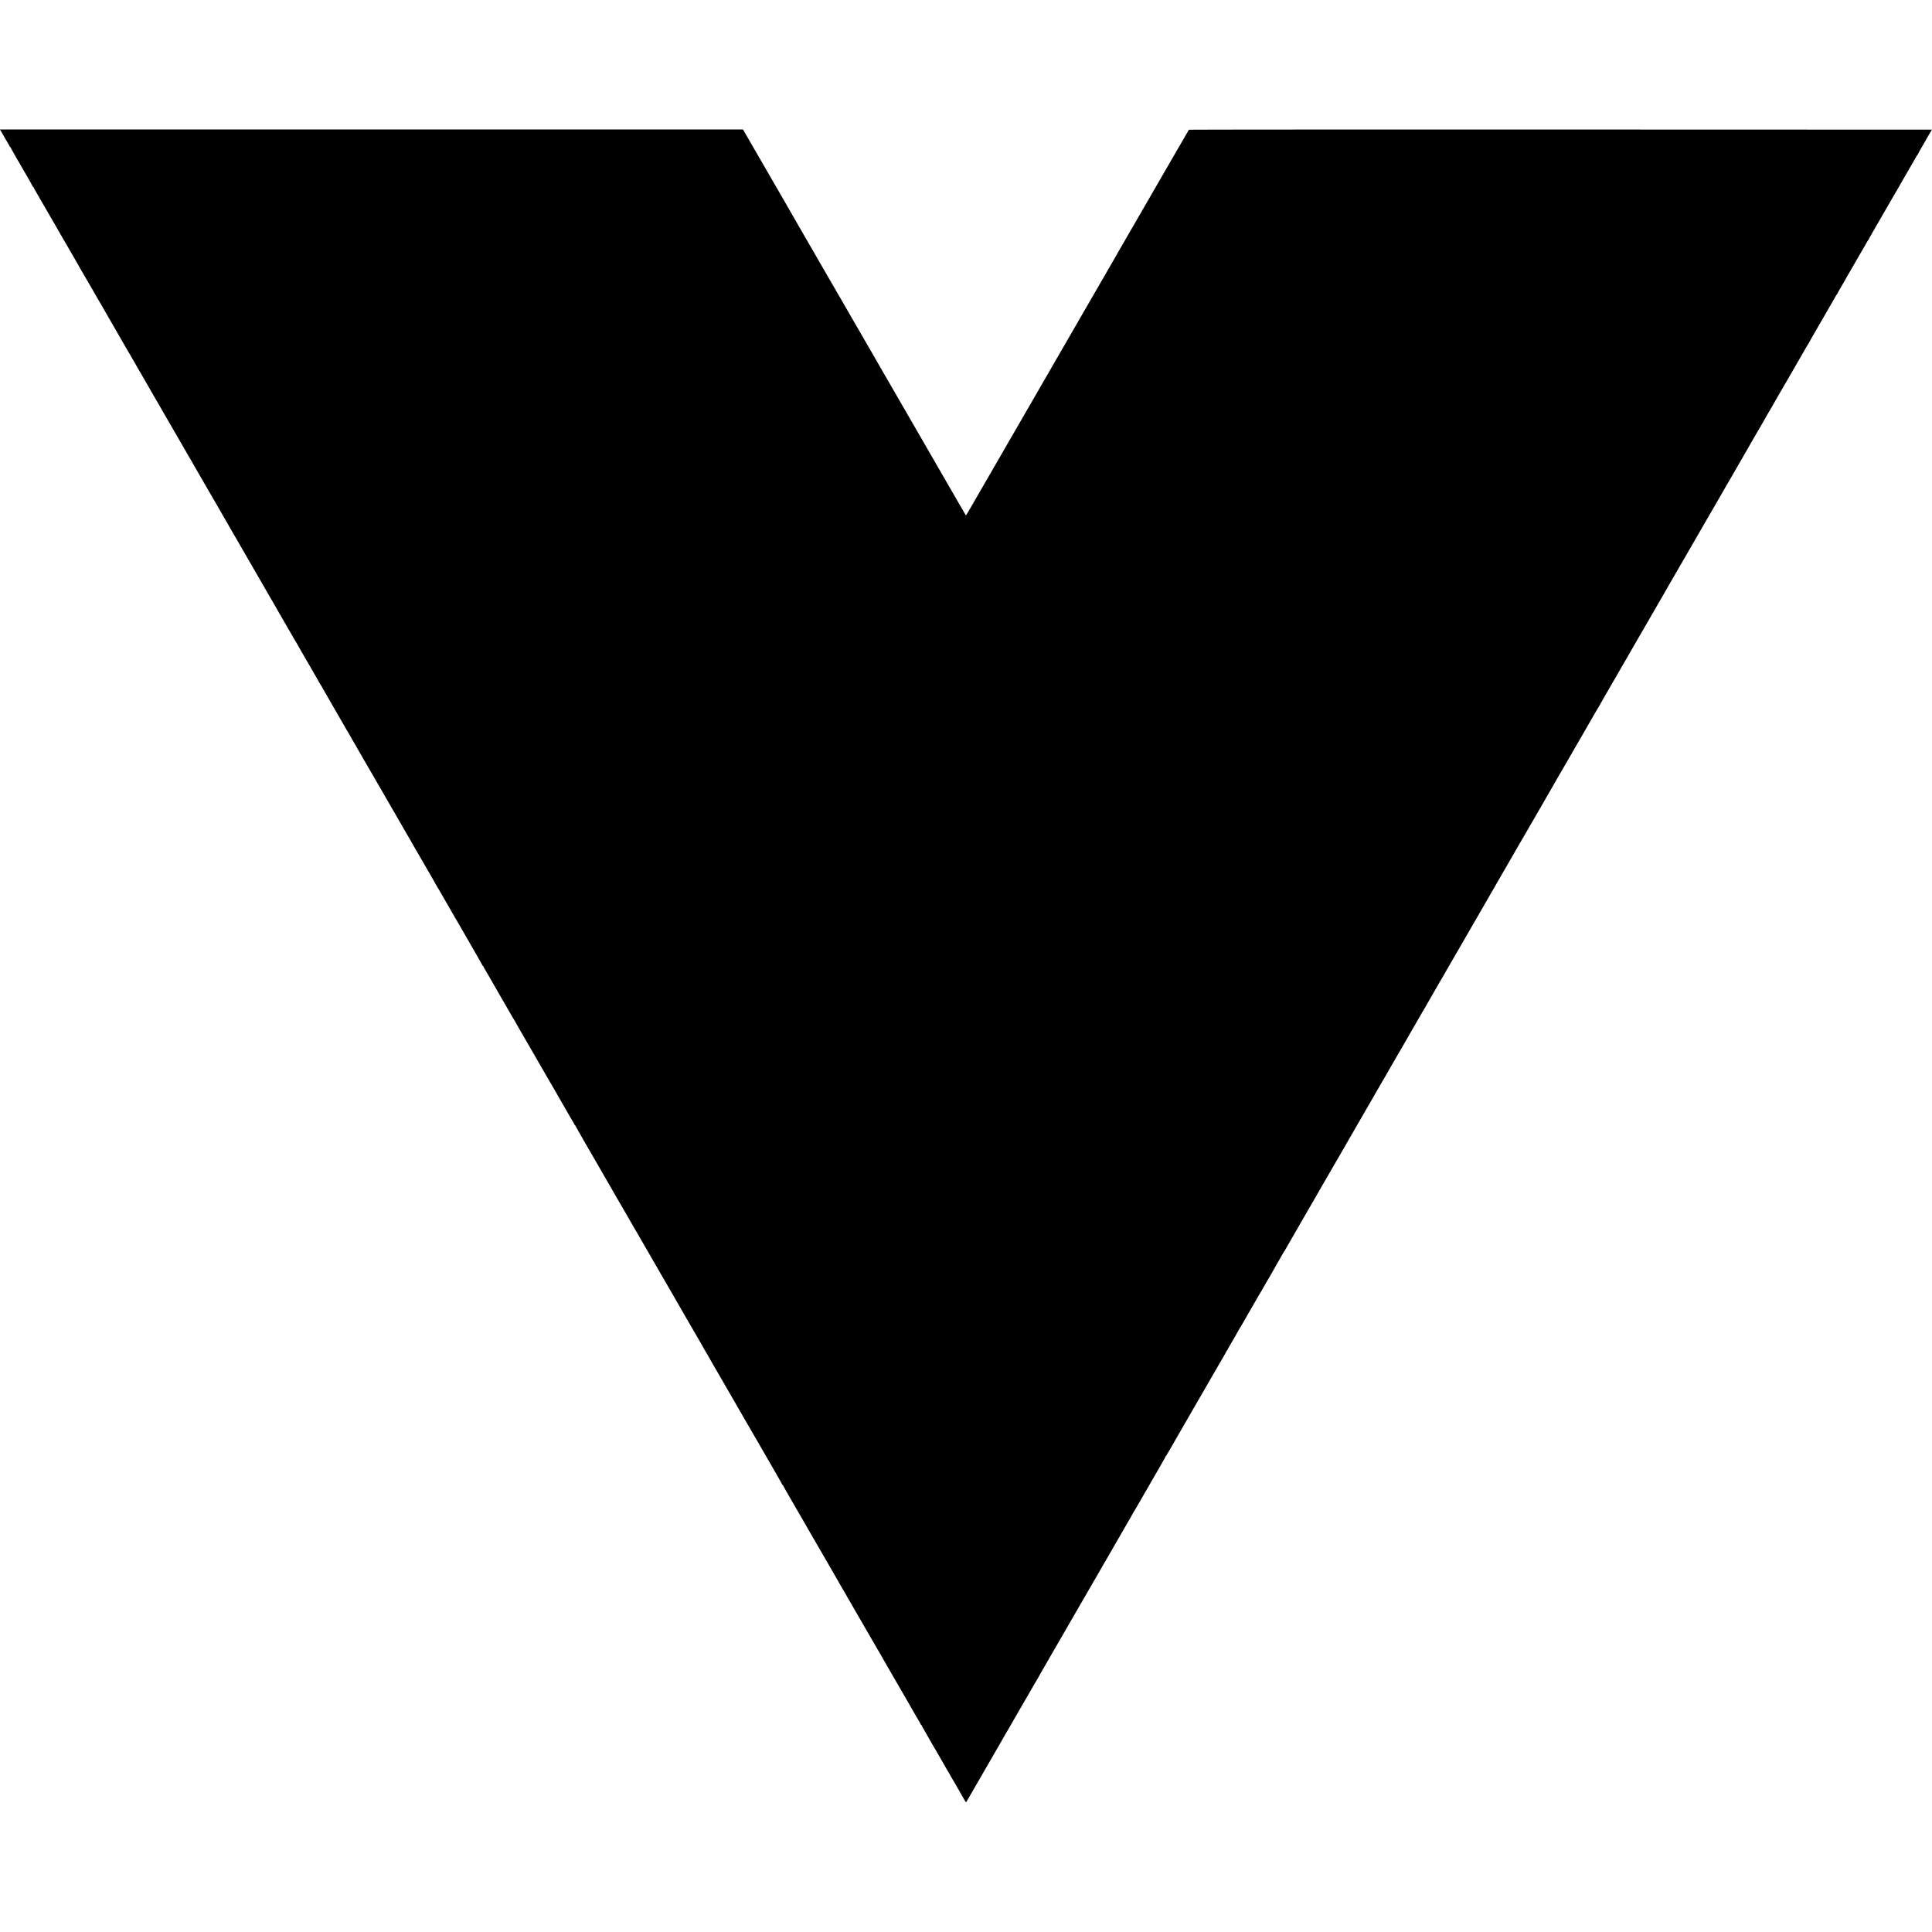
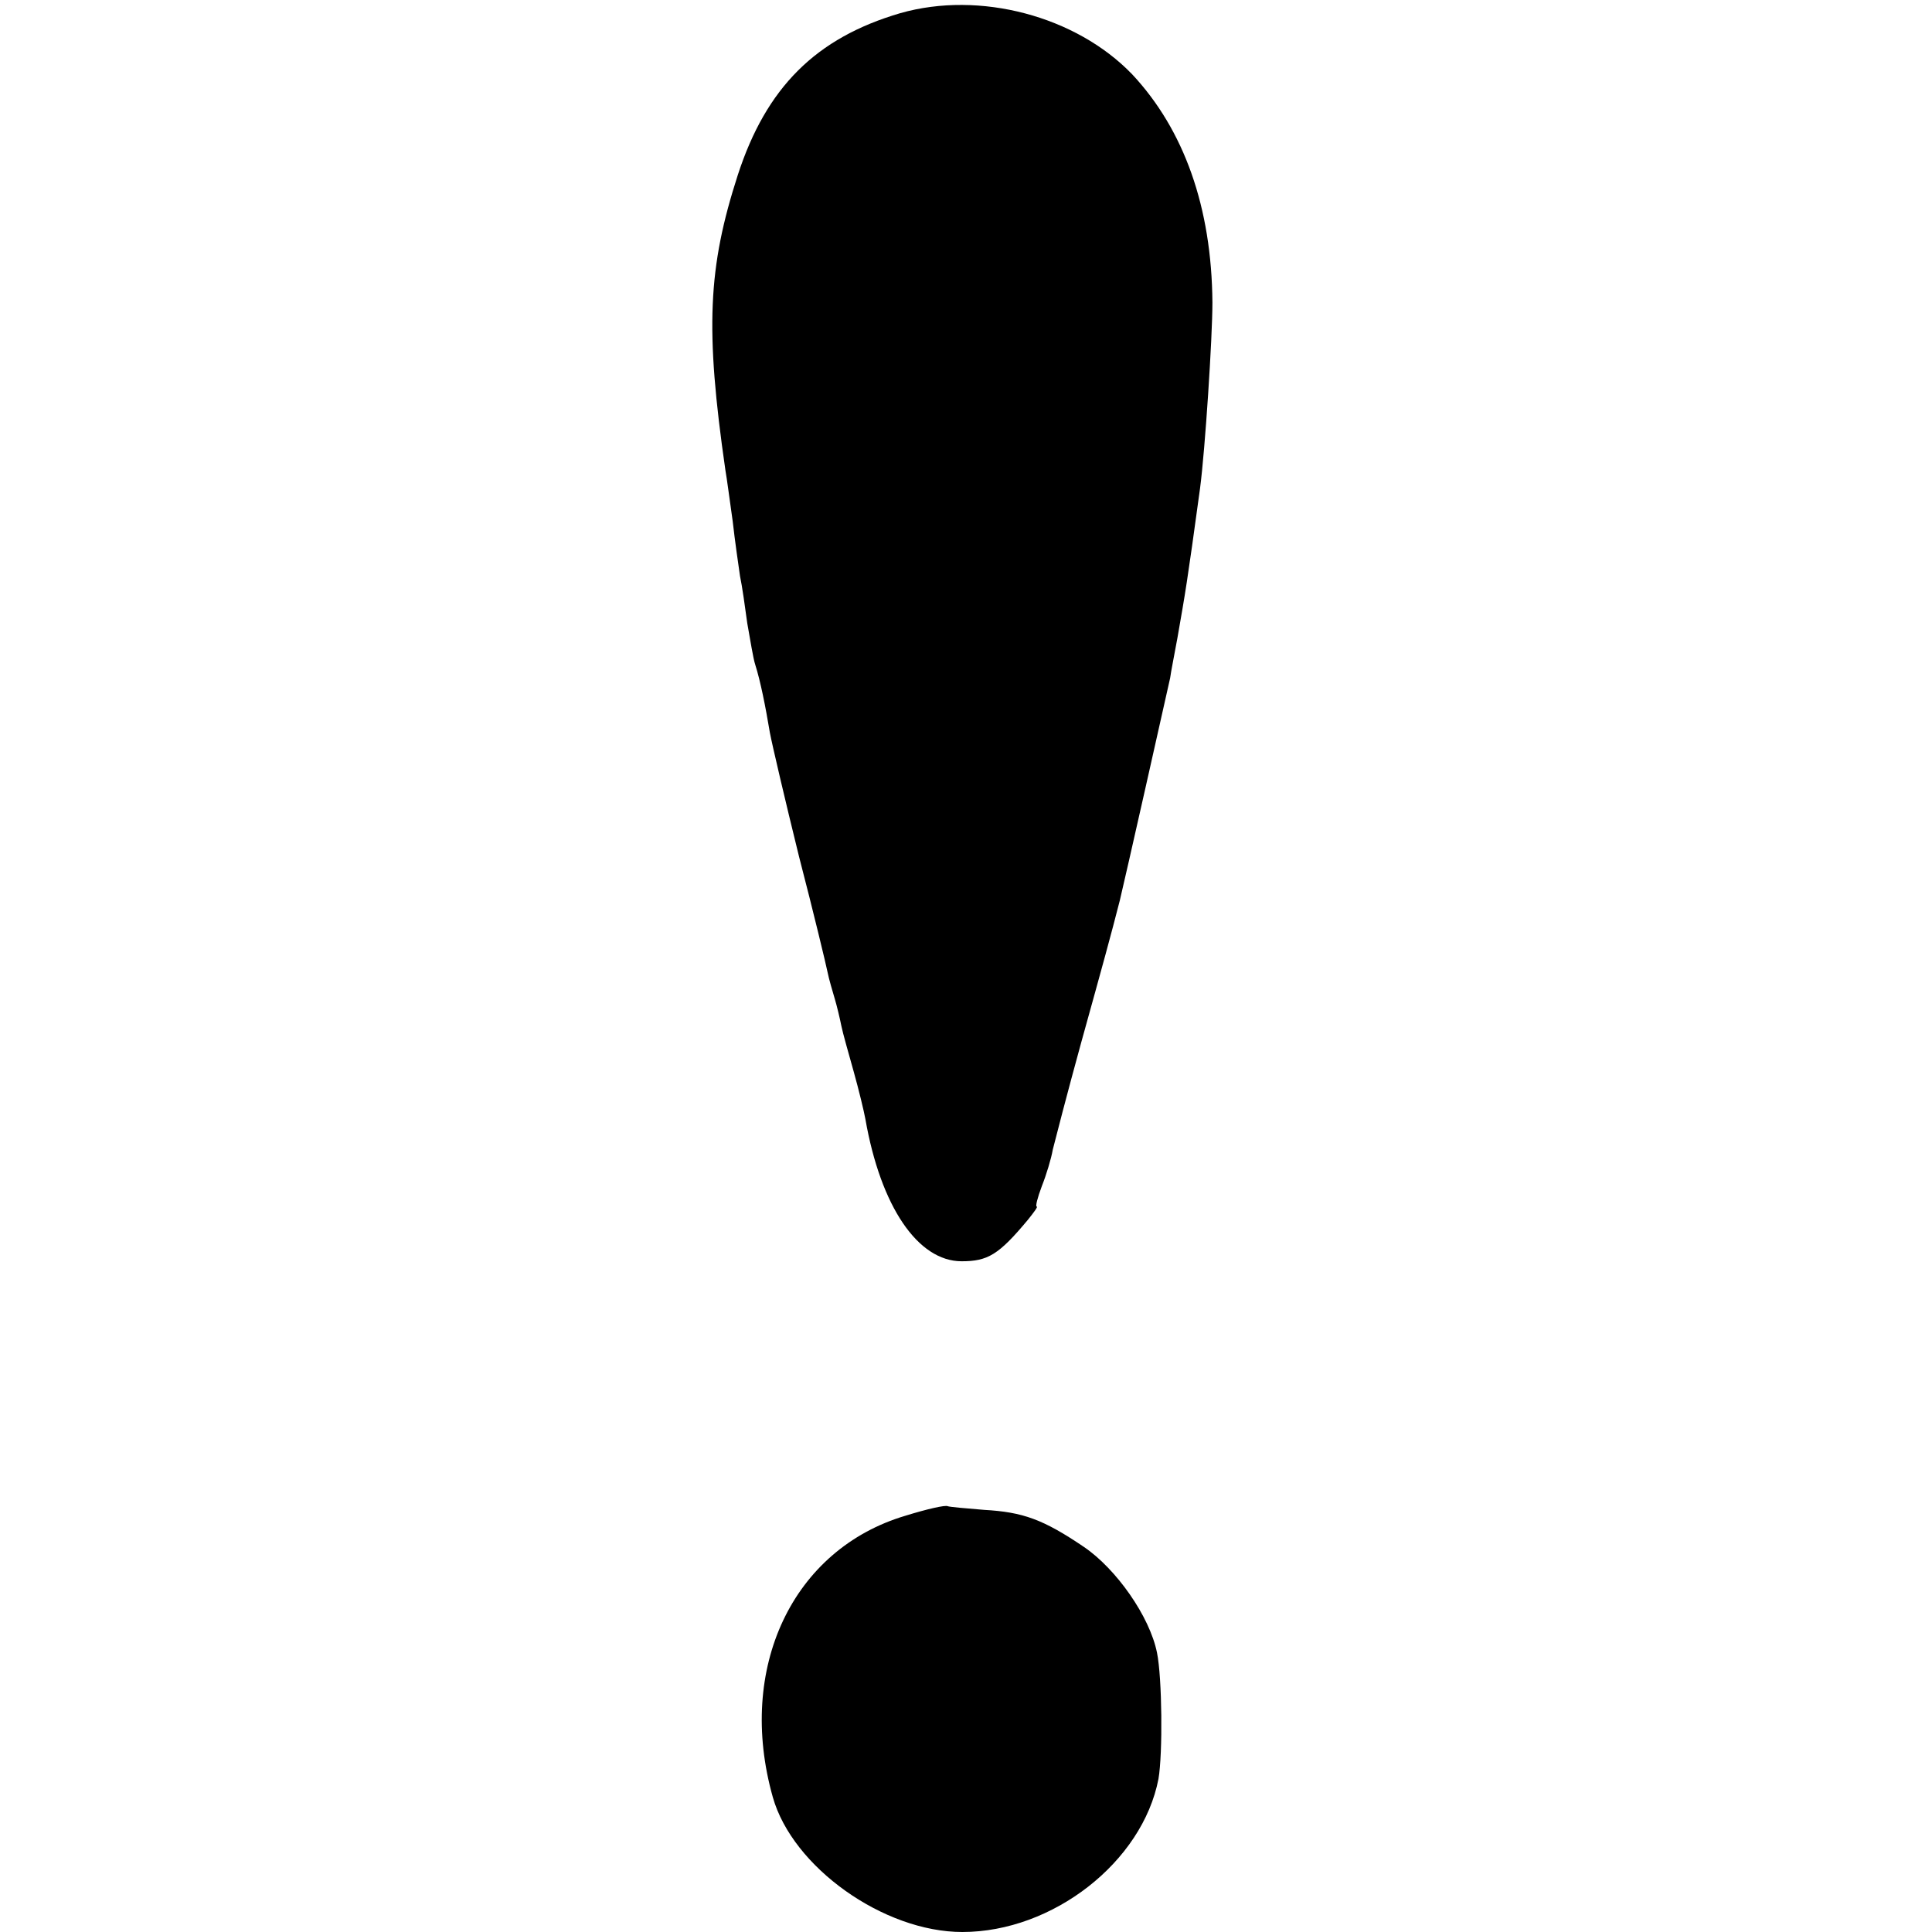
- <svg xmlns="http://www.w3.org/2000/svg" version="1.0" width="16pt" height="16pt" viewBox="0 0 16 16" preserveAspectRatio="xMidYMid meet">
-   <g transform="translate(0,16) scale(0.00032,-0.00032)" fill="#000000" stroke="none">
-     <path d="M18 46618 c45 -75 122 -207 122 -211 0 -2 25 -45 55 -95 30 -50 55 -96 55 -102 0 -5 5 -10 10 -10 6 0 10 -4 10 -9 0 -5 73 -135 161 -288 89 -153 173 -298 187 -323 14 -25 32 -57 41 -72 88 -149 187 -324 189 -335 2 -7 8 -13 13 -13 5 0 9 -4 9 -10 0 -5 46 -89 103 -187 175 -302 490 -846 507 -876 8 -16 20 -36 25 -45 28 -46 290 -498 339 -585 13 -23 74 -129 136 -236 61 -107 123 -215 137 -240 14 -25 29 -50 33 -56 5 -5 23 -37 40 -70 18 -33 38 -67 44 -75 11 -16 21 -33 63 -109 14 -25 29 -50 33 -56 4 -5 21 -35 38 -65 55 -100 261 -455 269 -465 4 -5 14 -21 20 -35 15 -29 41 -75 103 -180 24 -41 52 -88 60 -105 9 -16 57 -100 107 -185 112 -193 362 -626 380 -660 8 -14 23 -38 33 -55 11 -16 23 -37 27 -45 4 -8 26 -46 48 -85 23 -38 53 -90 67 -115 46 -81 64 -113 178 -310 62 -107 121 -210 132 -227 37 -67 56 -99 85 -148 16 -27 32 -57 36 -65 4 -8 15 -27 25 -42 9 -15 53 -89 96 -165 44 -76 177 -307 296 -513 120 -206 268 -463 330 -570 131 -227 117 -203 200 -348 36 -62 73 -125 82 -140 10 -15 21 -34 25 -42 4 -8 20 -37 36 -65 17 -27 38 -65 48 -82 49 -85 64 -111 87 -153 13 -25 28 -49 32 -55 4 -5 78 -134 165 -285 87 -151 166 -288 176 -305 10 -16 26 -43 35 -59 9 -17 125 -217 257 -445 132 -229 253 -441 270 -471 17 -30 45 -79 64 -108 18 -29 33 -54 33 -57 0 -2 20 -37 44 -77 24 -40 123 -212 221 -383 97 -170 190 -330 205 -355 16 -25 39 -65 53 -90 13 -25 81 -144 152 -265 70 -121 137 -238 150 -260 12 -22 37 -65 55 -95 18 -30 43 -73 55 -95 12 -22 48 -85 80 -140 77 -132 163 -280 190 -330 13 -22 71 -123 130 -225 59 -102 116 -199 126 -217 10 -17 29 -50 43 -72 15 -22 26 -43 26 -45 0 -2 27 -50 60 -106 33 -56 60 -103 60 -105 0 -2 55 -98 90 -155 8 -14 182 -316 239 -414 13 -22 45 -79 72 -124 27 -46 49 -86 49 -89 0 -2 14 -24 30 -48 16 -24 30 -46 30 -49 0 -5 74 -135 100 -176 5 -8 24 -42 43 -75 50 -88 58 -101 262 -455 104 -179 199 -345 213 -370 14 -25 28 -49 32 -55 4 -5 17 -26 28 -45 10 -19 62 -109 114 -200 114 -197 133 -230 170 -295 16 -27 33 -57 38 -65 17 -28 96 -165 103 -180 4 -8 16 -28 26 -45 10 -16 77 -131 148 -255 72 -124 181 -313 243 -420 62 -107 121 -209 131 -227 35 -62 323 -560 392 -678 38 -66 83 -145 100 -175 16 -30 33 -59 37 -65 4 -5 17 -27 29 -47 34 -61 56 -100 90 -156 17 -29 31 -55 31 -57 0 -2 17 -32 39 -67 21 -35 134 -229 251 -433 117 -203 235 -407 261 -451 27 -45 49 -85 49 -88 0 -4 8 -19 19 -34 15 -21 200 -341 309 -533 10 -19 33 -58 51 -87 17 -29 31 -54 31 -56 0 -2 25 -44 55 -94 30 -50 55 -95 55 -98 0 -4 6 -15 14 -23 7 -9 27 -41 43 -71 17 -30 170 -297 342 -594 171 -296 311 -542 311 -547 0 -5 5 -9 10 -9 6 0 10 -4 10 -10 0 -5 22 -47 49 -92 27 -46 58 -99 68 -118 24 -43 81 -140 93 -160 5 -8 66 -114 135 -235 69 -121 130 -227 135 -235 12 -21 259 -447 283 -490 10 -19 28 -47 38 -62 11 -14 19 -29 19 -32 0 -3 37 -69 83 -148 99 -170 305 -526 337 -583 13 -22 31 -53 41 -70 11 -16 22 -37 26 -45 7 -14 82 -146 103 -180 14 -24 181 -311 205 -355 13 -22 46 -80 75 -130 29 -49 64 -110 78 -135 14 -25 51 -88 82 -140 31 -52 59 -102 63 -110 4 -8 18 -33 31 -55 205 -353 284 -489 309 -535 17 -30 45 -78 62 -106 18 -28 36 -60 39 -72 4 -12 12 -22 17 -22 5 0 9 -4 9 -10 0 -5 109 -197 241 -427 133 -230 250 -431 259 -448 51 -90 222 -385 280 -485 37 -63 78 -135 92 -160 14 -25 67 -117 118 -205 51 -88 101 -175 111 -193 34 -58 55 -95 149 -257 51 -88 101 -173 110 -190 9 -16 76 -131 147 -255 72 -124 140 -241 151 -260 61 -108 281 -489 355 -615 38 -66 77 -133 87 -150 35 -63 91 -161 100 -175 14 -23 99 -169 128 -220 54 -97 135 -235 142 -245 4 -5 20 -32 35 -60 26 -48 238 -416 276 -480 10 -16 26 -46 37 -65 30 -53 382 -661 403 -695 10 -16 22 -37 26 -45 4 -8 26 -48 50 -88 24 -41 43 -75 43 -77 0 -2 22 -40 50 -85 27 -45 50 -84 50 -86 0 -3 38 -69 83 -147 84 -142 302 -520 340 -587 10 -19 34 -60 52 -90 18 -30 44 -75 57 -100 14 -25 45 -79 70 -120 25 -41 56 -96 70 -121 14 -25 77 -133 138 -240 62 -107 122 -210 132 -229 25 -43 310 -535 337 -581 11 -19 26 -45 34 -59 17 -32 238 -414 266 -460 11 -19 24 -41 28 -49 3 -7 75 -133 160 -278 84 -146 153 -269 153 -274 0 -5 5 -9 10 -9 6 0 10 -4 10 -10 0 -5 82 -150 181 -322 182 -314 201 -346 240 -415 12 -21 80 -139 152 -263 71 -124 141 -245 155 -270 14 -25 28 -49 32 -55 6 -8 145 -248 220 -380 37 -66 209 -362 229 -395 11 -19 24 -42 28 -49 4 -8 67 -118 140 -243 73 -125 133 -230 133 -233 0 -2 15 -28 33 -57 19 -29 47 -78 64 -108 17 -30 53 -93 79 -139 53 -90 82 -141 157 -272 82 -142 115 -199 381 -659 142 -245 268 -463 281 -485 12 -22 71 -125 132 -230 60 -104 172 -298 248 -430 76 -132 146 -253 156 -270 11 -16 22 -36 26 -44 3 -8 30 -54 60 -103 29 -49 53 -91 53 -93 0 -3 18 -34 40 -70 22 -36 40 -67 40 -69 0 -2 37 -66 81 -142 45 -77 98 -168 119 -204 20 -36 47 -81 58 -100 12 -19 27 -47 33 -62 6 -16 15 -28 20 -28 5 0 9 -4 9 -9 0 -6 63 -118 140 -251 77 -133 140 -243 140 -245 0 -2 18 -33 41 -70 22 -37 49 -83 60 -101 10 -19 29 -51 40 -71 25 -45 109 -189 126 -218 7 -11 17 -29 22 -40 6 -11 22 -38 35 -60 14 -22 37 -62 52 -90 14 -27 35 -62 45 -77 11 -14 19 -29 19 -32 0 -3 18 -35 40 -71 22 -36 40 -67 40 -69 0 -2 19 -35 42 -72 23 -38 55 -94 72 -124 26 -47 139 -244 171 -298 6 -9 21 -36 34 -60 28 -48 37 -51 51 -19 6 12 19 36 29 52 10 17 27 46 38 65 11 19 104 181 208 360 103 179 199 345 213 370 14 25 42 74 64 109 21 34 38 65 38 67 0 2 18 33 40 69 22 36 40 67 40 69 0 3 177 310 199 346 16 26 136 234 140 244 2 5 25 44 52 88 27 44 49 81 49 84 0 2 18 34 40 70 22 36 40 67 40 69 0 2 20 36 43 77 35 58 169 289 297 513 9 17 50 86 90 155 40 69 86 150 103 180 16 30 35 62 41 70 6 8 16 24 22 35 35 64 72 129 167 293 59 100 116 199 127 220 11 20 30 53 41 72 43 72 1070 1850 1121 1940 14 25 65 113 113 195 48 83 96 166 107 185 10 19 28 50 38 68 11 18 73 124 137 235 64 111 175 303 246 427 71 124 173 299 225 390 52 91 116 202 143 248 27 45 49 85 49 89 0 4 6 14 14 22 7 9 28 43 46 76 26 47 251 436 378 655 11 19 29 51 40 70 11 19 101 176 201 348 99 172 181 317 181 323 0 5 5 9 10 9 6 0 10 5 10 11 0 6 8 23 18 37 11 15 32 52 49 82 16 30 130 228 253 440 122 212 234 405 248 430 13 25 39 70 57 100 39 65 69 117 130 225 25 44 50 87 55 95 12 19 78 134 220 380 61 107 129 224 150 260 161 277 222 382 246 425 15 28 47 83 71 123 24 41 43 78 43 83 0 5 4 9 8 9 4 0 13 12 19 28 7 15 23 45 36 67 66 110 277 478 277 483 0 3 6 13 14 21 7 9 27 41 43 71 17 30 45 80 63 110 34 57 375 649 394 685 6 11 16 27 22 35 6 8 26 42 44 75 18 33 41 74 51 90 10 17 24 41 32 55 54 97 72 128 88 152 11 14 19 28 19 30 0 3 79 141 175 308 96 167 175 305 175 308 0 3 6 13 14 21 7 9 26 39 41 66 33 60 276 483 338 587 24 40 46 80 50 88 4 8 13 24 20 35 14 23 95 163 125 215 11 19 52 91 92 160 40 69 80 139 90 155 9 17 103 179 207 360 105 182 200 346 211 365 103 181 463 802 489 845 7 11 15 27 19 35 4 8 29 51 55 95 64 110 828 1433 848 1470 9 17 24 41 33 55 9 14 29 48 45 77 15 28 52 93 82 145 30 51 62 107 71 123 17 30 231 398 400 690 51 88 103 179 115 202 12 23 26 48 32 55 6 7 24 38 40 68 17 30 61 107 98 170 37 63 84 144 103 180 19 36 41 72 48 81 8 8 14 18 14 21 0 4 27 51 59 106 32 55 72 124 89 154 16 29 71 125 122 213 51 88 104 180 118 205 13 25 28 50 32 55 4 6 17 26 28 45 11 19 45 80 77 135 31 55 66 116 77 135 11 19 88 152 171 295 401 694 620 1072 650 1125 11 19 87 152 170 295 83 143 158 273 166 288 9 16 21 36 26 45 6 9 31 52 55 96 25 43 54 94 66 115 11 20 95 164 186 321 91 157 173 299 182 315 9 17 26 46 37 65 12 19 66 114 121 210 56 96 108 186 117 200 8 14 24 40 34 59 24 45 383 664 412 713 5 9 17 29 26 45 15 28 120 210 241 419 36 61 68 117 72 125 4 8 12 23 19 34 35 57 245 420 262 453 11 20 35 61 53 90 17 29 32 54 32 56 0 3 28 51 62 108 33 57 70 119 80 138 10 19 23 42 28 50 5 8 32 53 59 100 27 47 149 258 271 470 122 212 234 405 248 430 30 53 62 108 80 135 6 11 15 27 19 35 4 8 85 150 181 315 96 165 187 323 202 350 31 56 116 202 130 225 5 8 25 42 43 75 19 33 92 159 162 280 149 257 157 271 202 350 19 33 38 67 43 75 9 14 228 392 275 475 12 22 55 96 95 165 40 69 80 139 90 155 24 42 202 350 221 383 9 15 27 47 41 72 14 25 75 131 136 236 61 106 121 210 134 232 99 172 271 470 279 482 5 8 23 40 40 70 18 30 81 141 142 245 60 105 121 210 135 235 14 25 71 124 127 220 56 96 143 247 194 335 51 88 96 167 102 175 14 24 180 311 204 355 23 43 340 590 356 615 5 8 50 87 101 175 171 301 517 898 582 1008 25 43 46 81 46 83 0 2 12 23 27 47 14 23 40 67 56 97 16 30 35 62 42 70 7 8 15 22 18 30 4 8 20 38 37 65 16 28 33 57 37 65 6 12 111 196 143 250 5 8 55 95 112 193 57 98 113 195 126 215 12 20 27 46 32 57 6 11 14 27 20 35 5 8 76 130 156 270 80 140 165 287 187 325 23 39 52 90 66 115 13 25 30 52 37 61 8 8 14 18 14 21 0 4 41 77 92 165 50 87 175 302 276 478 101 176 208 360 236 408 28 49 67 117 86 152 19 35 41 70 48 77 6 6 12 15 12 19 0 7 124 224 167 291 12 21 23 40 23 42 0 2 21 40 46 83 26 43 55 92 64 109 54 95 327 568 354 614 19 30 45 75 59 100 71 128 82 145 89 148 4 2 8 8 8 13 0 5 42 82 94 172 311 538 496 858 518 897 14 25 40 70 58 100 18 30 42 71 53 90 10 19 79 139 152 265 73 127 142 246 153 265 10 19 43 76 72 125 29 50 63 108 75 130 65 116 80 140 87 143 4 2 8 8 8 12 0 8 114 212 140 250 6 8 14 24 20 35 5 11 54 97 108 190 l100 170 -9611 3 c-5286 1 -9614 -1 -9618 -5 -5 -6 -419 -719 -619 -1068 -89 -155 -267 -463 -323 -560 -38 -66 -81 -140 -95 -165 -31 -56 -263 -457 -526 -910 -110 -190 -224 -388 -254 -440 -29 -52 -61 -109 -71 -125 -23 -39 -243 -420 -268 -465 -11 -19 -204 -352 -428 -740 -224 -388 -477 -826 -563 -975 -85 -148 -185 -322 -222 -385 -37 -63 -120 -207 -185 -320 -65 -113 -177 -306 -248 -430 -72 -124 -172 -297 -222 -385 -51 -88 -142 -245 -202 -350 -131 -226 -247 -427 -408 -705 -65 -113 -249 -432 -410 -710 -160 -278 -388 -673 -506 -877 -118 -205 -216 -373 -219 -373 -3 0 -52 82 -109 183 -58 100 -144 250 -192 332 -95 164 -402 696 -647 1120 -85 149 -228 396 -317 550 -212 365 -982 1700 -1008 1745 -10 19 -43 76 -72 125 -29 50 -64 110 -77 135 -14 25 -63 110 -110 190 -47 80 -96 165 -110 190 -14 25 -99 171 -188 325 -89 154 -174 300 -188 325 -13 25 -64 113 -112 195 -48 83 -140 242 -205 355 -65 113 -183 317 -263 454 -79 137 -152 264 -163 282 -50 89 -335 583 -354 614 -12 19 -34 58 -50 85 -15 28 -129 226 -253 440 -124 215 -235 408 -247 430 -12 22 -69 121 -127 220 -58 99 -226 389 -373 645 -148 256 -324 561 -392 678 -67 117 -134 232 -147 255 -13 23 -33 59 -46 80 l-22 37 -9615 0 -9615 0 20 -32z" />
+ <svg xmlns="http://www.w3.org/2000/svg" version="1.0" width="265pt" height="265pt" viewBox="0 0 265 265" preserveAspectRatio="xMidYMid meet">
+   <g transform="translate(0,265) scale(0.1,-0.1)" fill="#000000" stroke="none">
+     <path d="M1235 2632 c-116 -34 -184 -102 -223 -222 -41 -127 -45 -211 -17 -405 2 -11 6 -42 10 -70 3 -27 8 -61 10 -75 3 -14 7 -43 10 -65 4 -22 8 -48 11 -57 7 -22 14 -57 20 -93 3 -16 21 -93 40 -170 20 -77 37 -148 39 -158 2 -10 7 -27 10 -37 3 -10 7 -27 9 -37 2 -10 10 -38 17 -63 7 -25 14 -54 16 -65 21 -120 72 -195 132 -195 36 0 51 9 91 57 8 10 14 18 12 18 -2 0 1 12 7 28 6 15 13 38 15 50 3 12 20 78 39 147 30 108 41 148 53 195 5 20 66 291 69 305 1 8 6 33 10 55 11 63 13 73 31 205 7 53 17 207 17 255 -1 131 -39 237 -110 313 -77 80 -209 115 -318 84z" />
+     <path d="M1242 571 c-155 -46 -232 -209 -182 -386 27 -96 152 -185 260 -185 124 0 247 96 269 210 6 35 5 139 -2 173 -10 50 -56 115 -100 145 -56 38 -84 48 -137 51 -25 2 -47 4 -50 5 -3 2 -29 -4 -58 -13z" />
  </g>
</svg>
